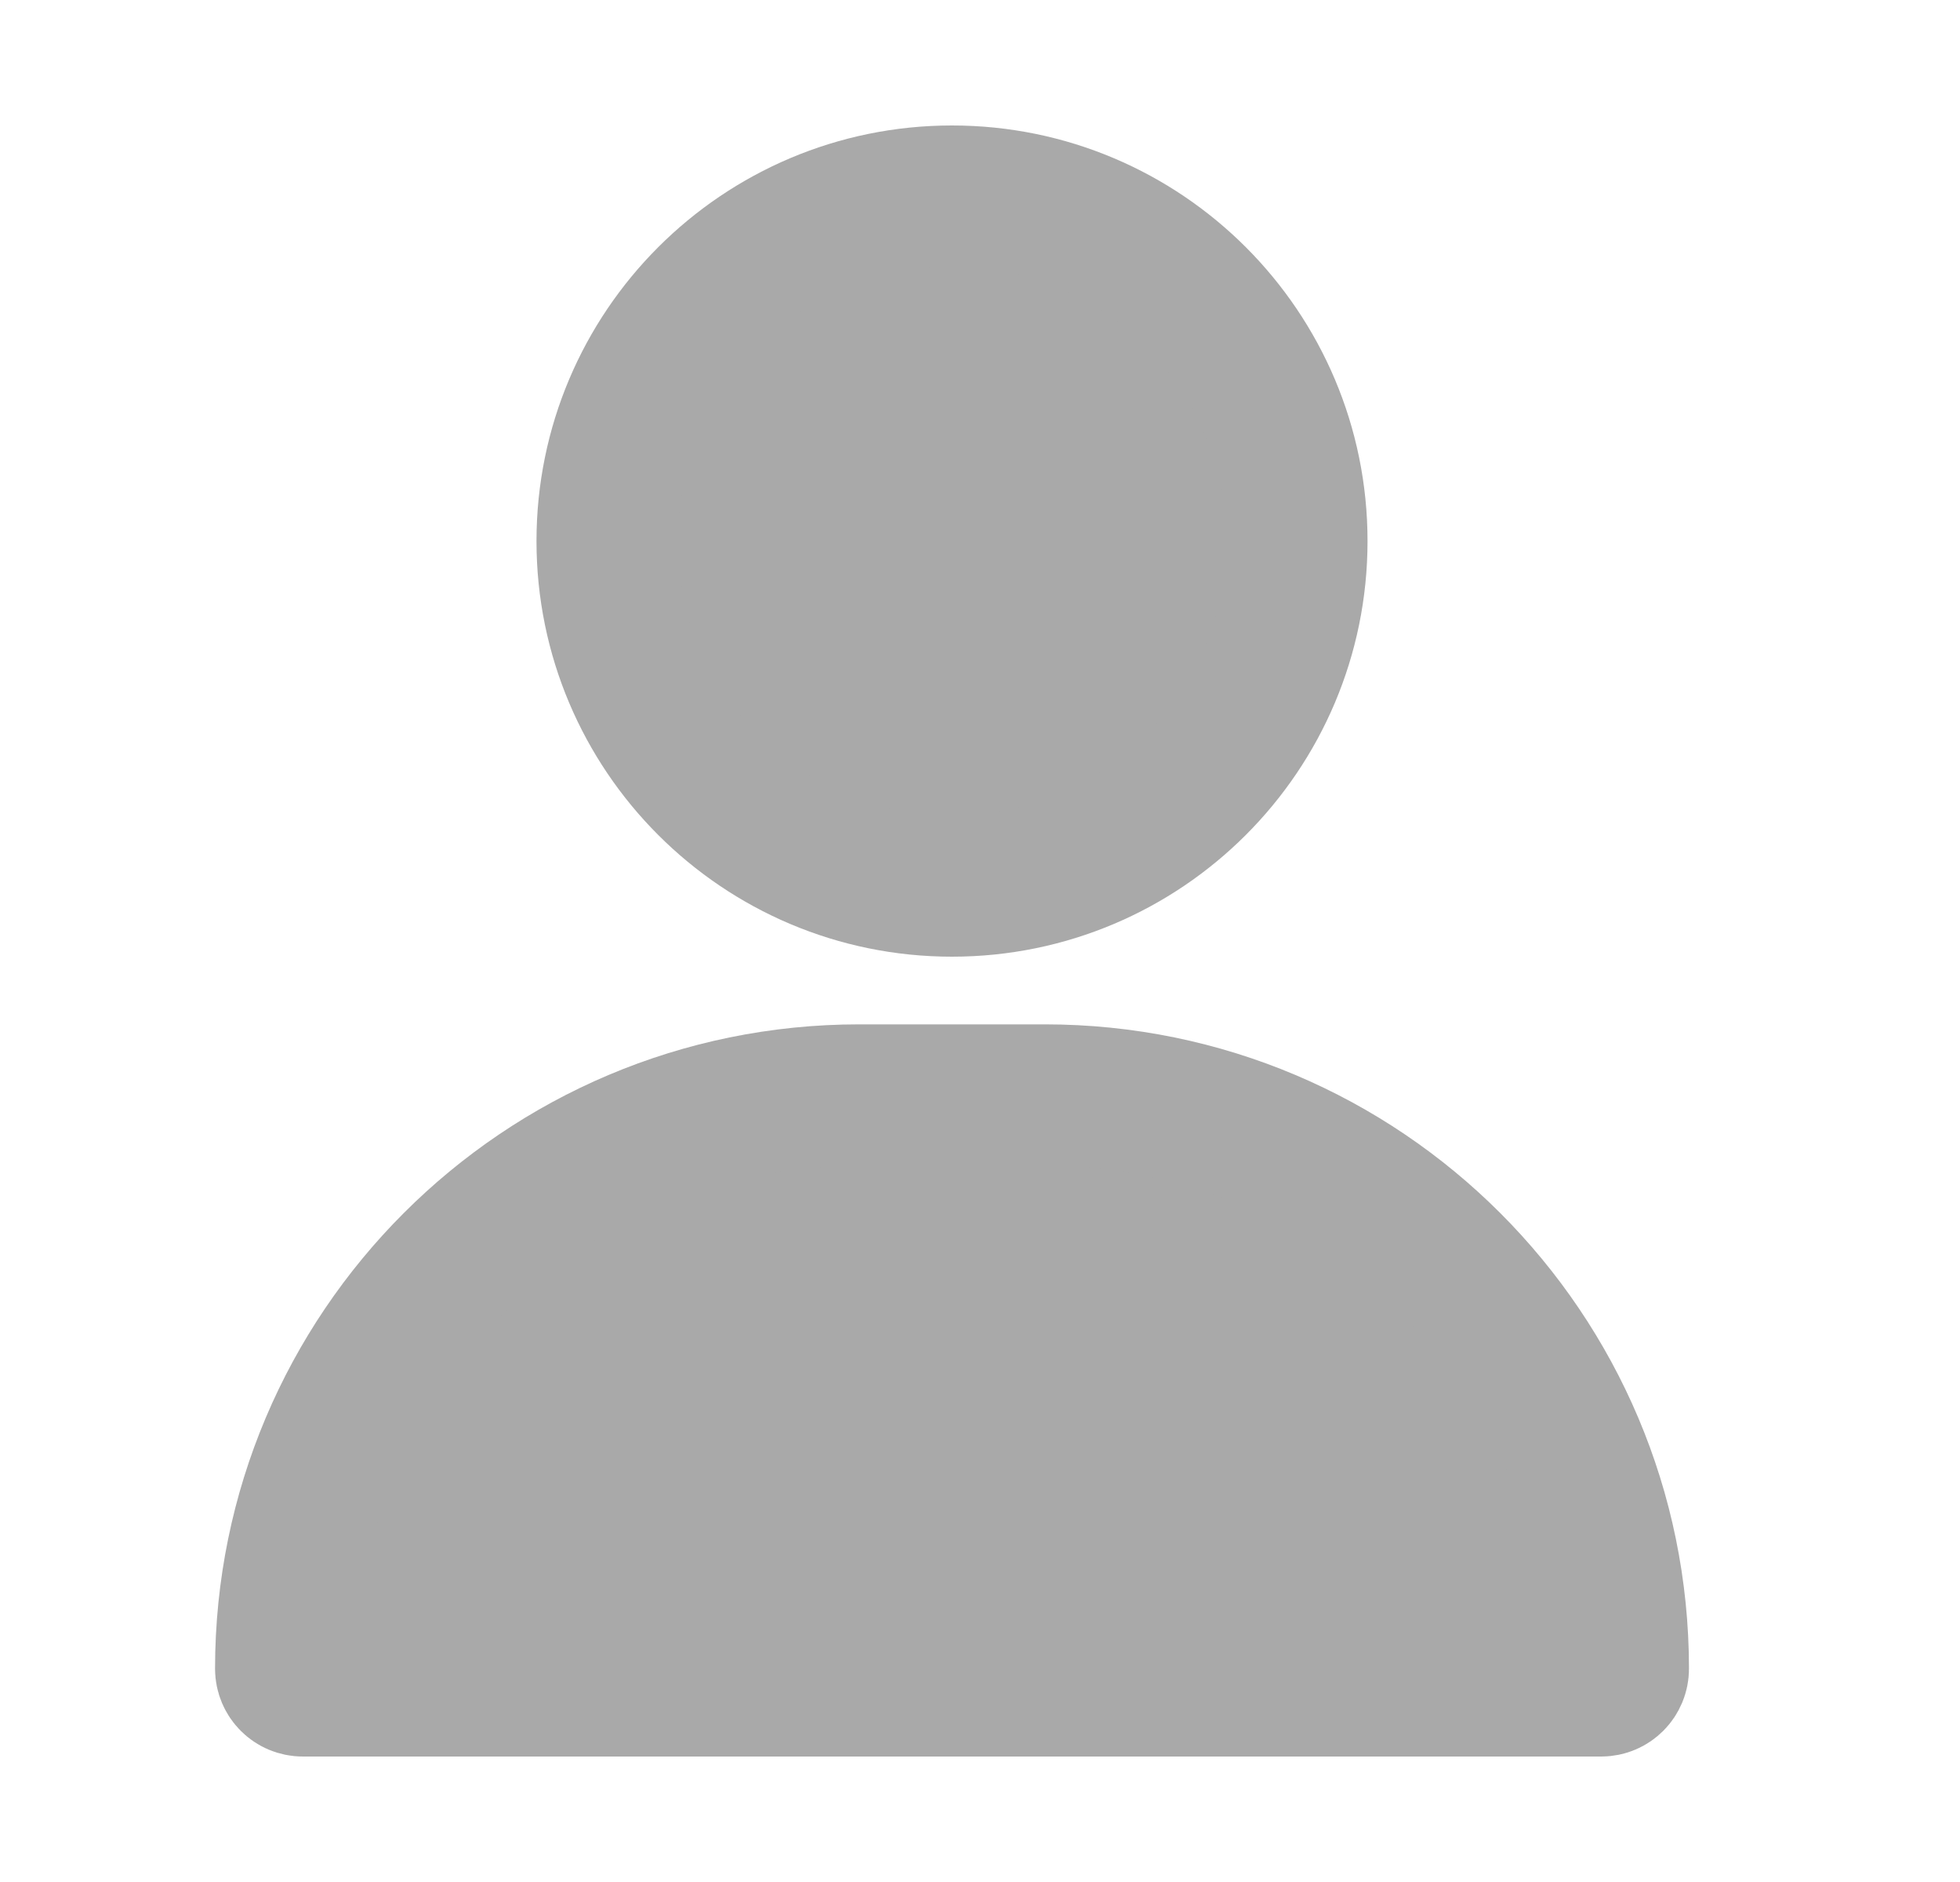
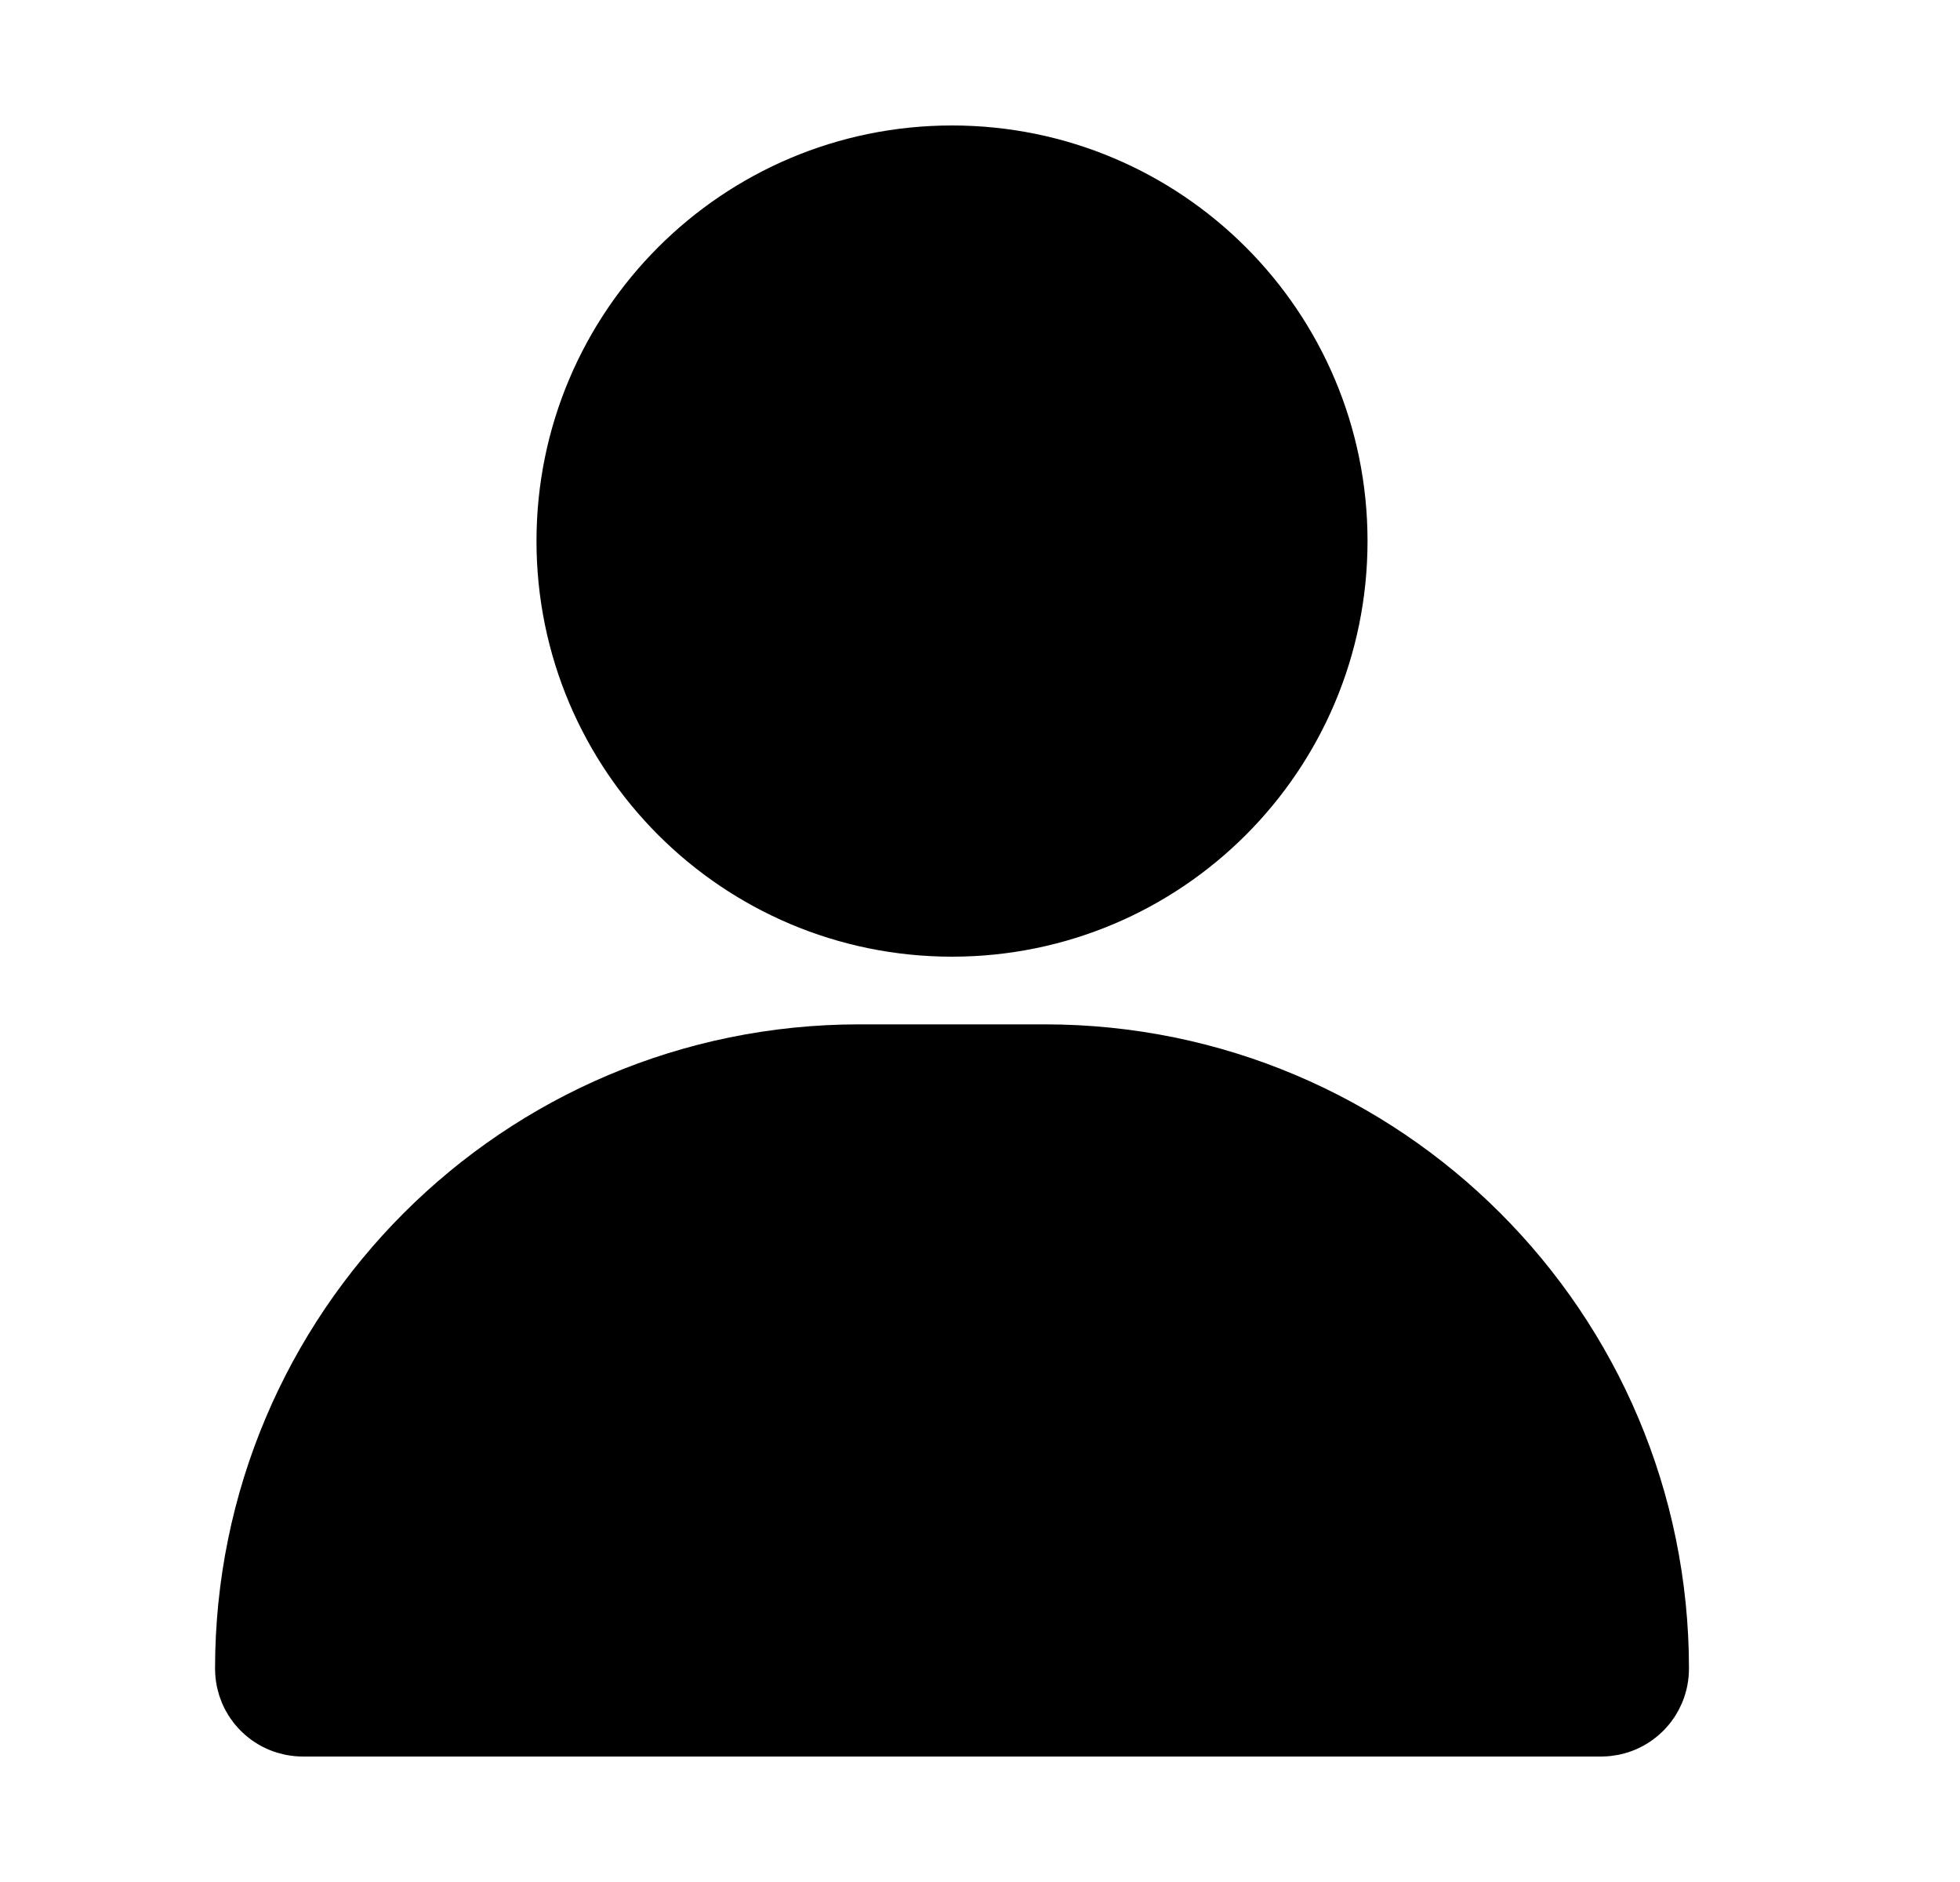
<svg xmlns="http://www.w3.org/2000/svg" width="25" height="24" viewBox="0 0 25 24" fill="none">
-   <path d="M3.643 21.28C3.643 17.239 6.919 13.963 10.96 13.963H13.326C17.367 13.963 20.643 17.239 20.643 21.28C20.643 21.402 20.545 21.5 20.424 21.5H3.863C3.741 21.5 3.643 21.402 3.643 21.28Z" fill="#A9A9A9" stroke="#A9A9A9" stroke-width="1.8" />
-   <circle cx="12.143" cy="6.9" r="4.4" fill="#A9A9A9" stroke="#A9A9A9" stroke-width="1.8" />
+   <path d="M3.643 21.28C3.643 17.239 6.919 13.963 10.96 13.963H13.326C17.367 13.963 20.643 17.239 20.643 21.28C20.643 21.402 20.545 21.5 20.424 21.5H3.863C3.741 21.5 3.643 21.402 3.643 21.28Z" fill="currentColor" stroke="currentColor" stroke-width="1.8" />
+   <circle cx="12.143" cy="6.9" r="4.4" fill="currentColor" stroke="currentColor" stroke-width="1.8" />
</svg>
